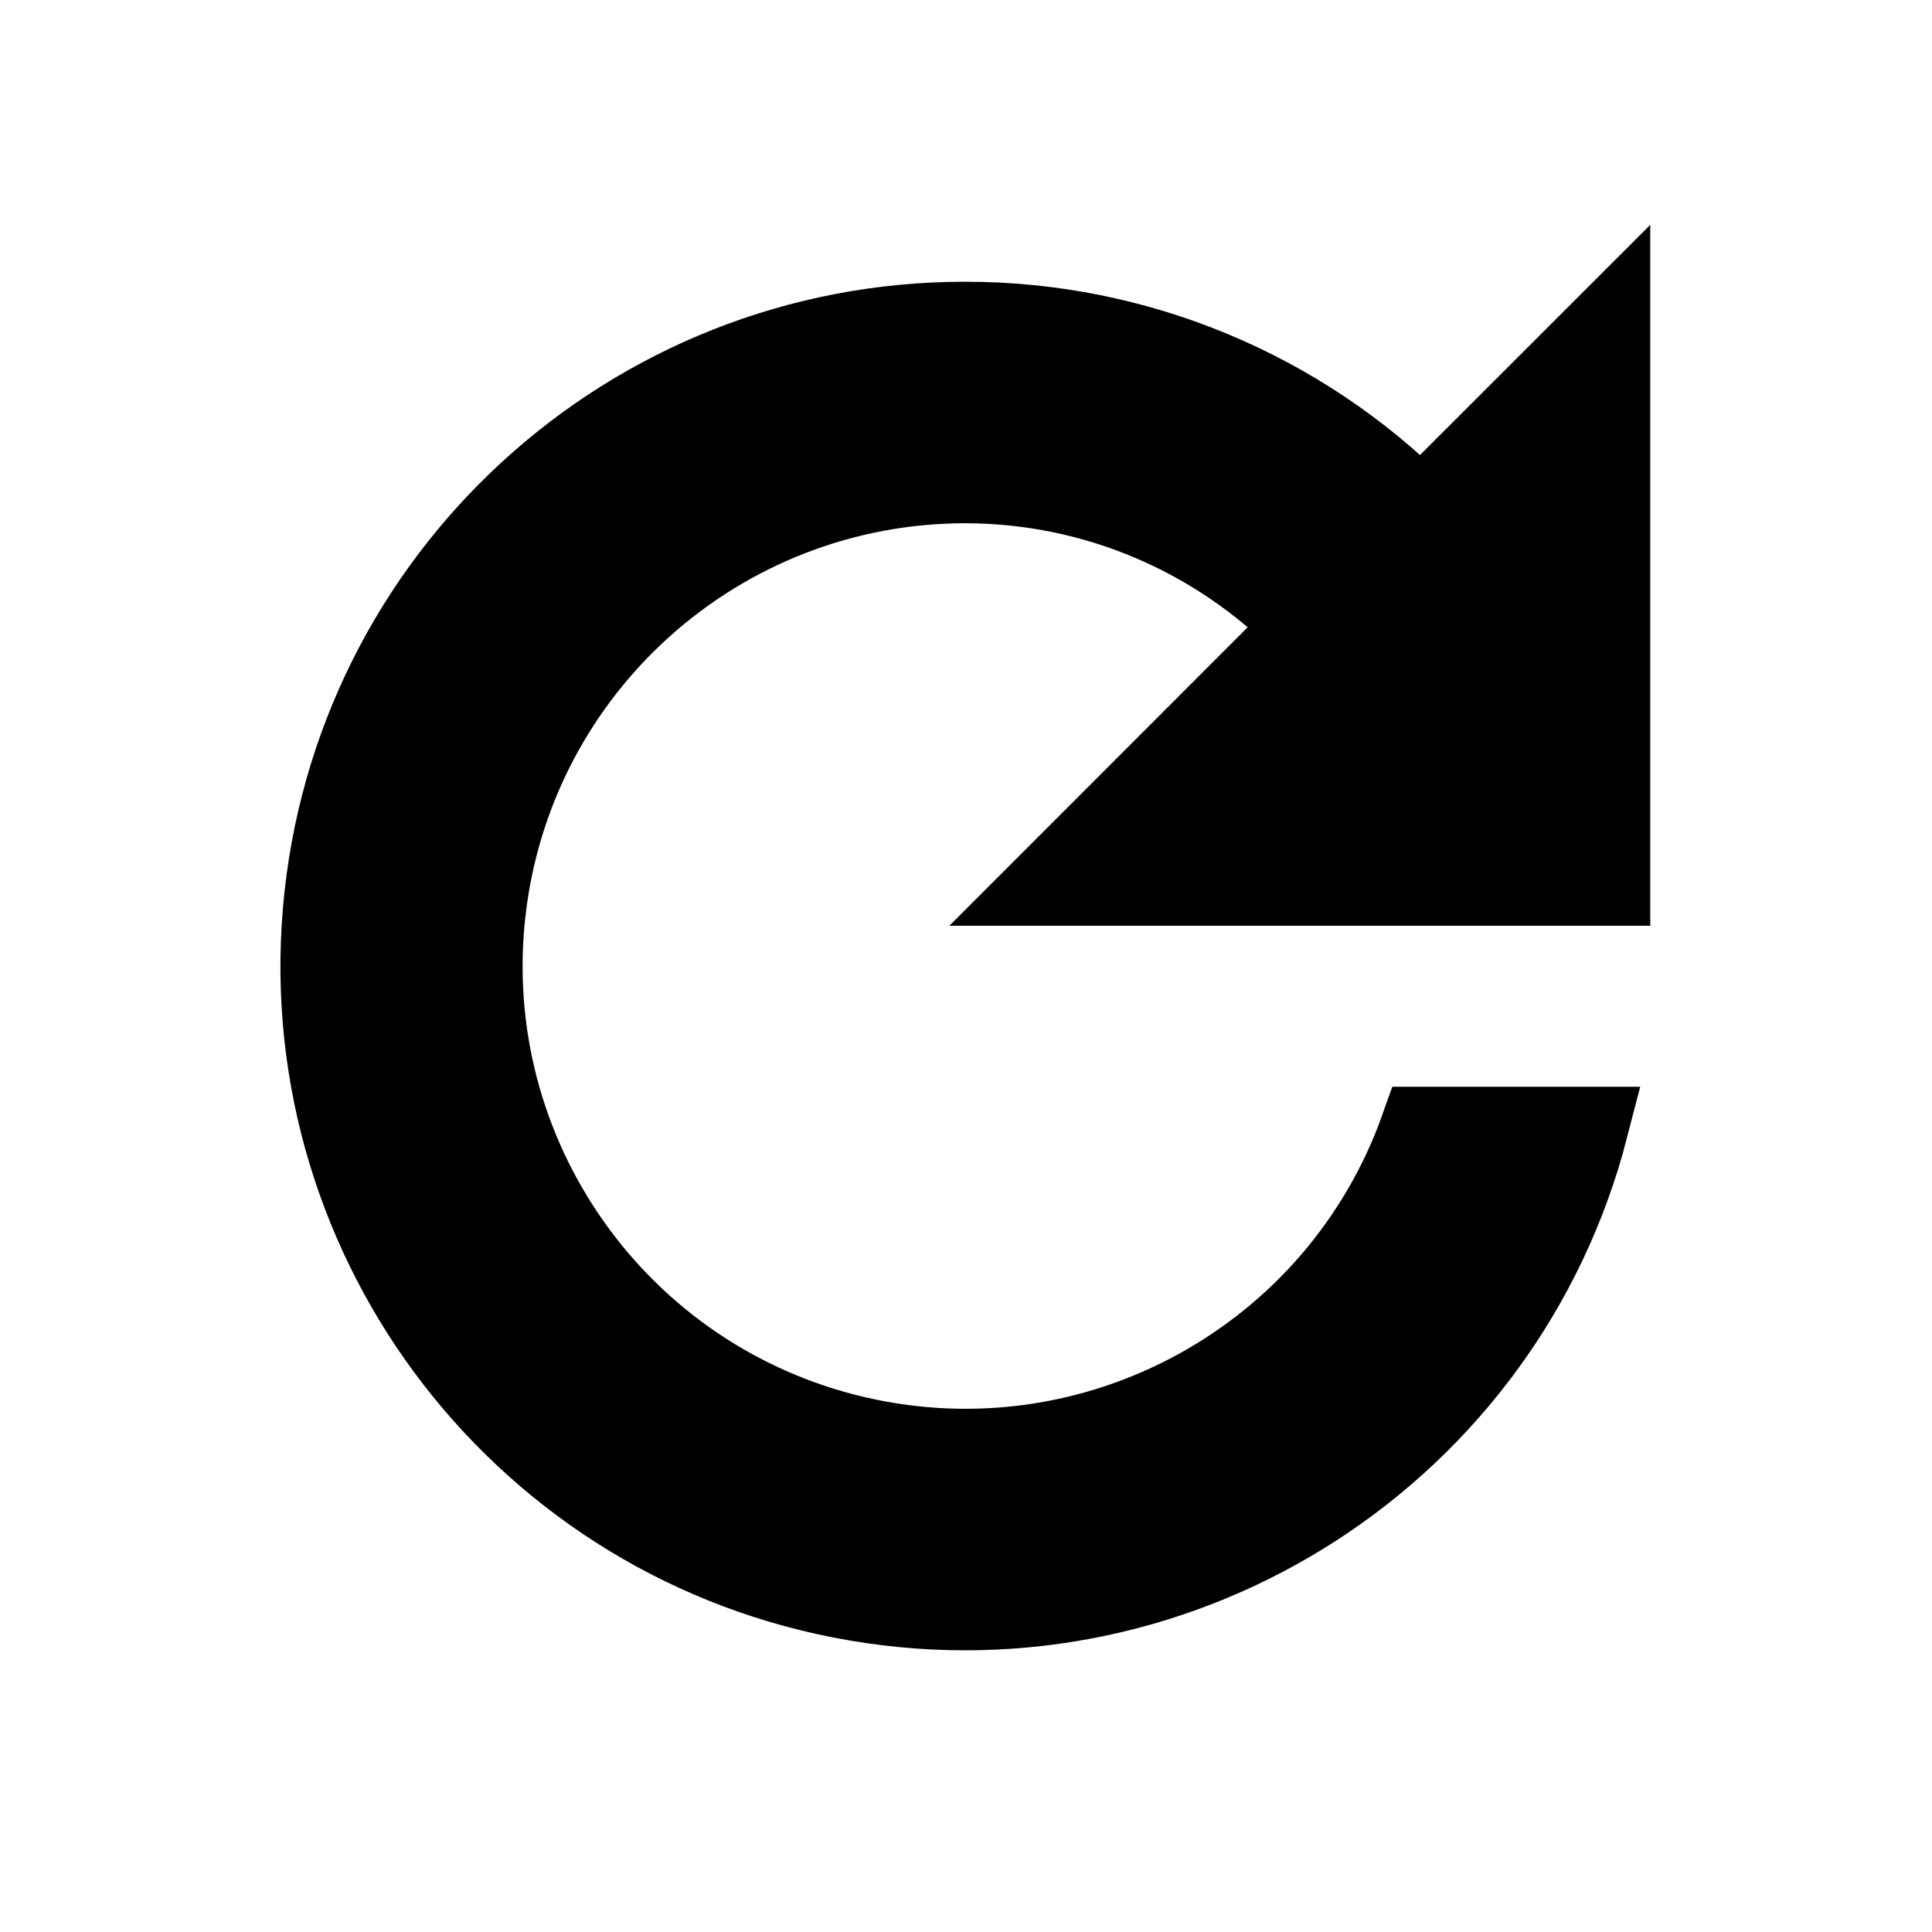
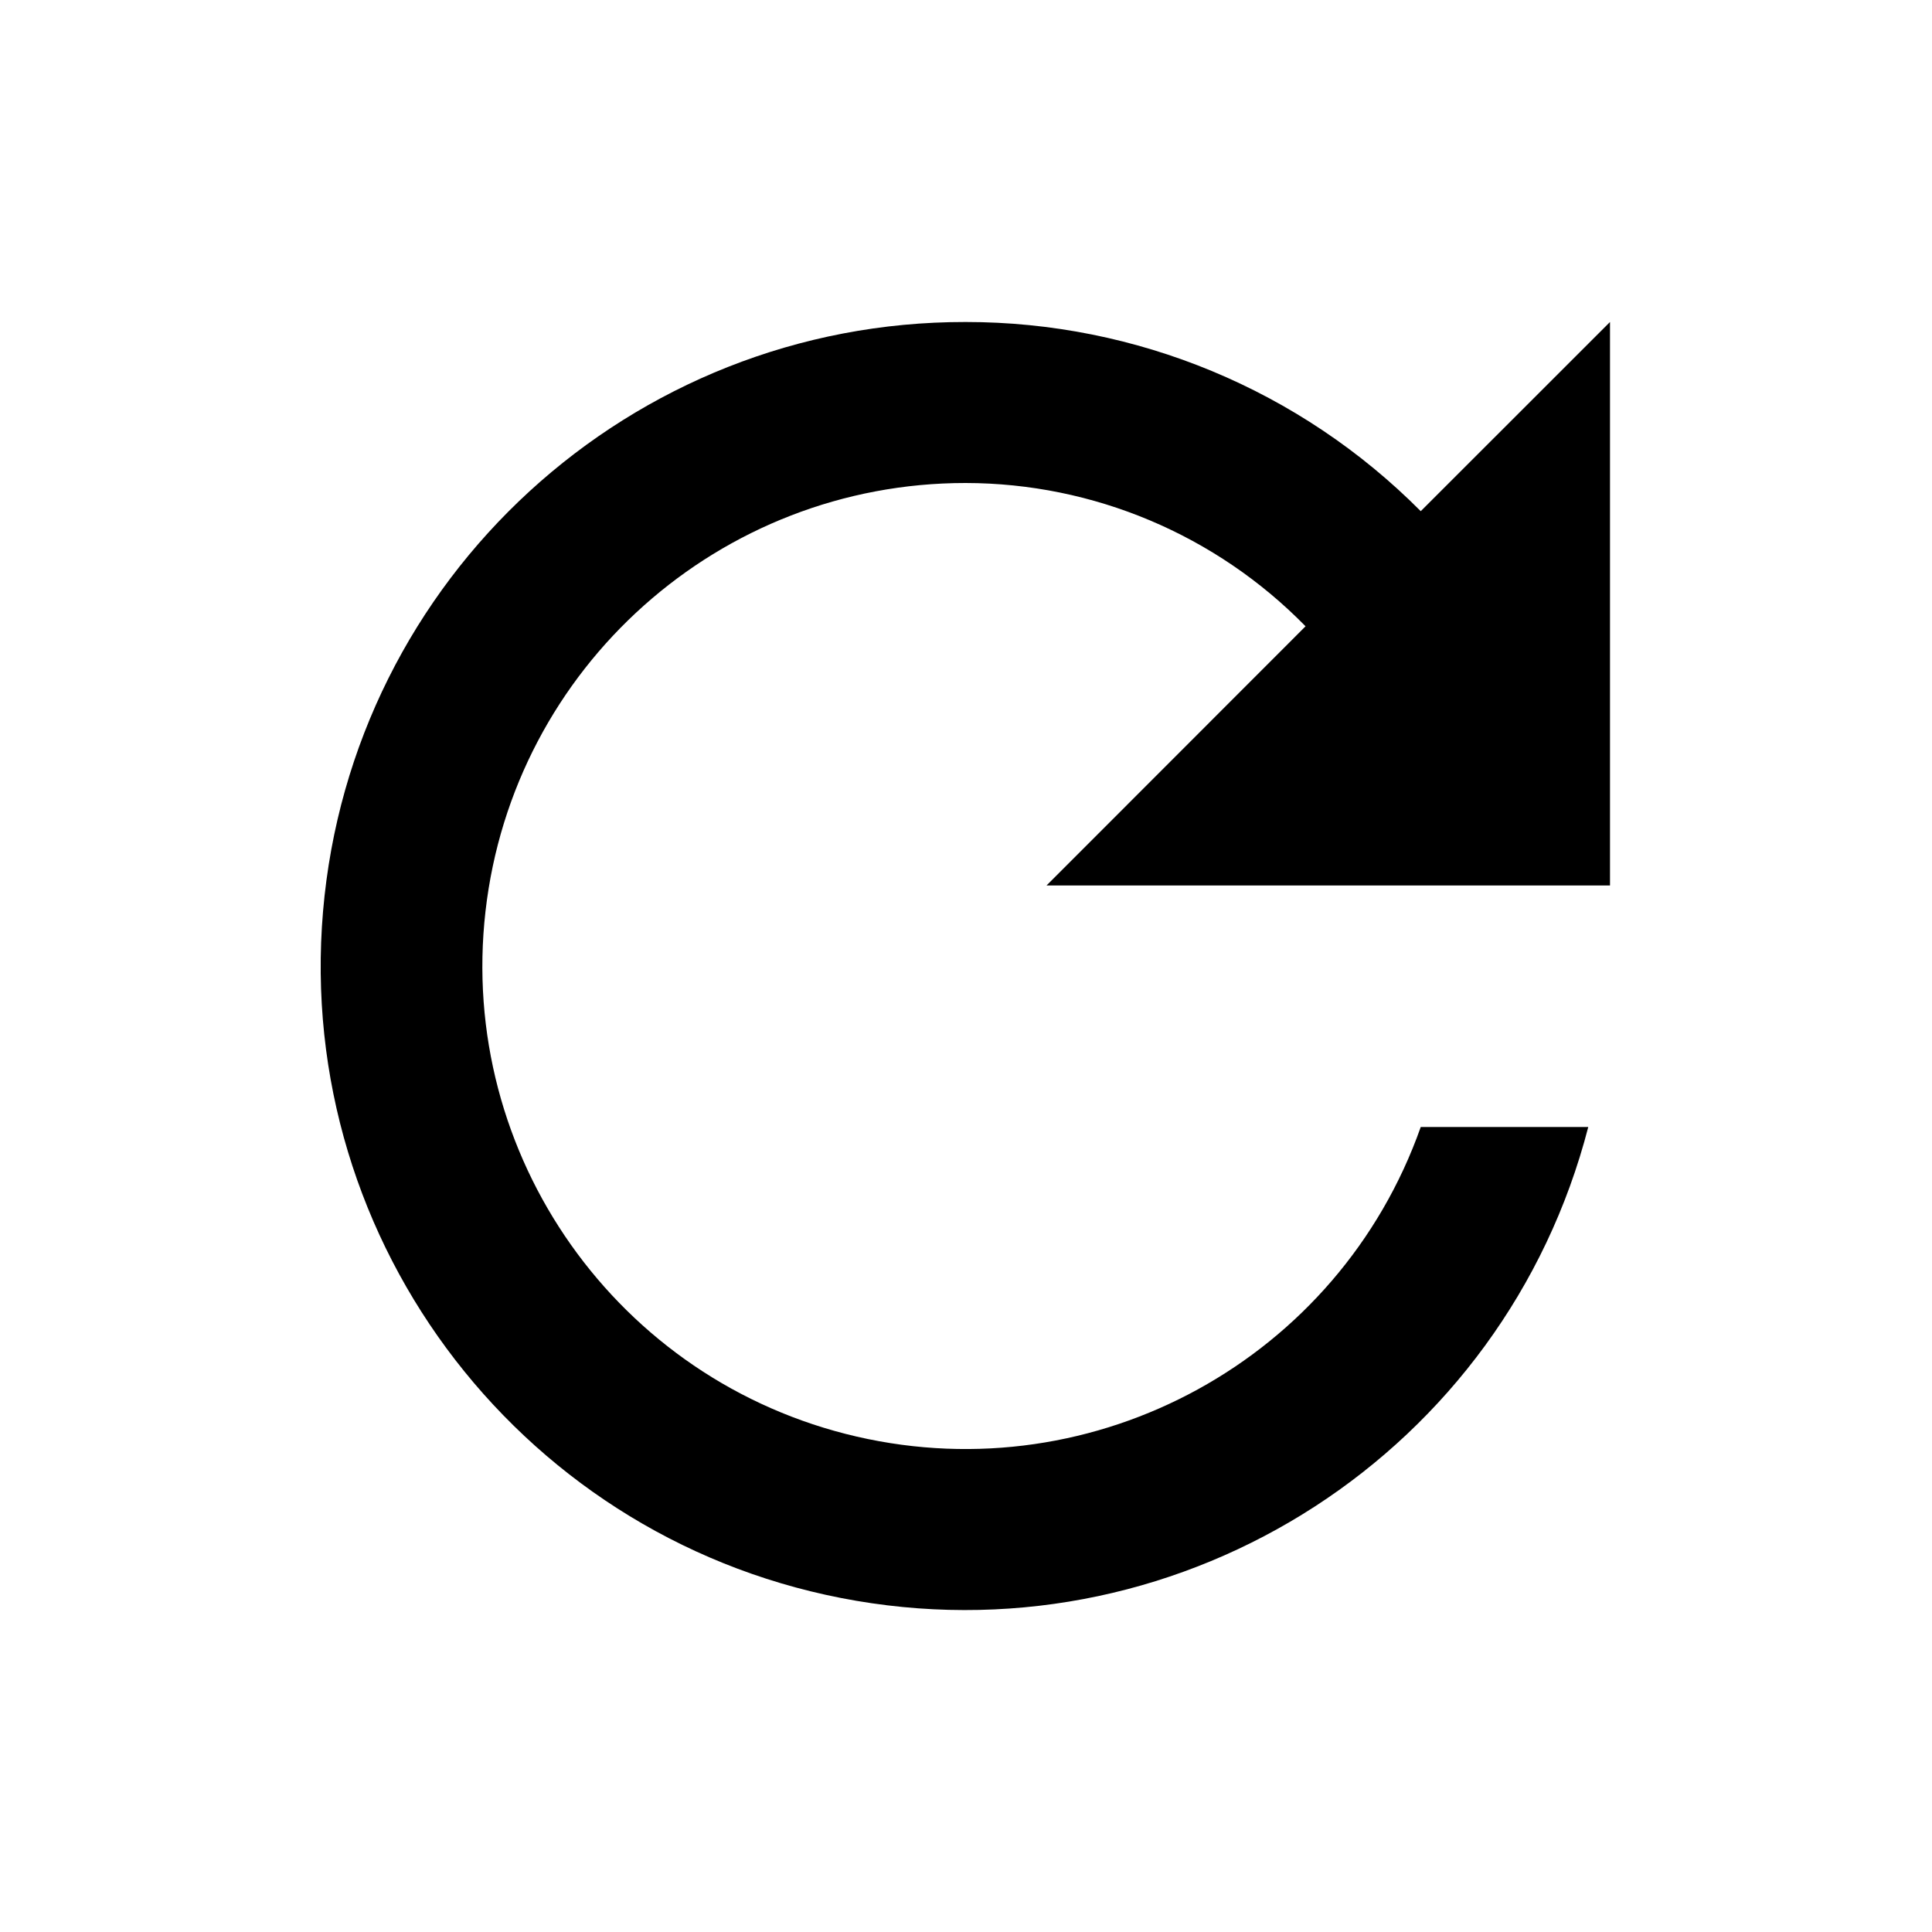
- <svg xmlns="http://www.w3.org/2000/svg" viewBox="0 0 24 24" fill="none" stroke="currentColor">
+ <svg xmlns="http://www.w3.org/2000/svg" viewBox="0 0 24 24" fill="none">
  <path d="M11.995 4C7.836 3.994 4.367 7.176 4.013 11.32C3.659 15.463 6.54 19.187 10.639 19.886C14.739 20.585 18.69 18.027 19.73 14H17.649C16.632 16.877 13.617 18.532 10.643 17.846C7.67 17.16 5.685 14.352 6.031 11.32C6.377 8.288 8.943 5.999 11.995 6C13.585 6.002 15.106 6.644 16.218 7.78L13 11H20V4L17.649 6.35C16.153 4.845 14.117 3.999 11.995 4Z" fill="currentColor" />
</svg>
